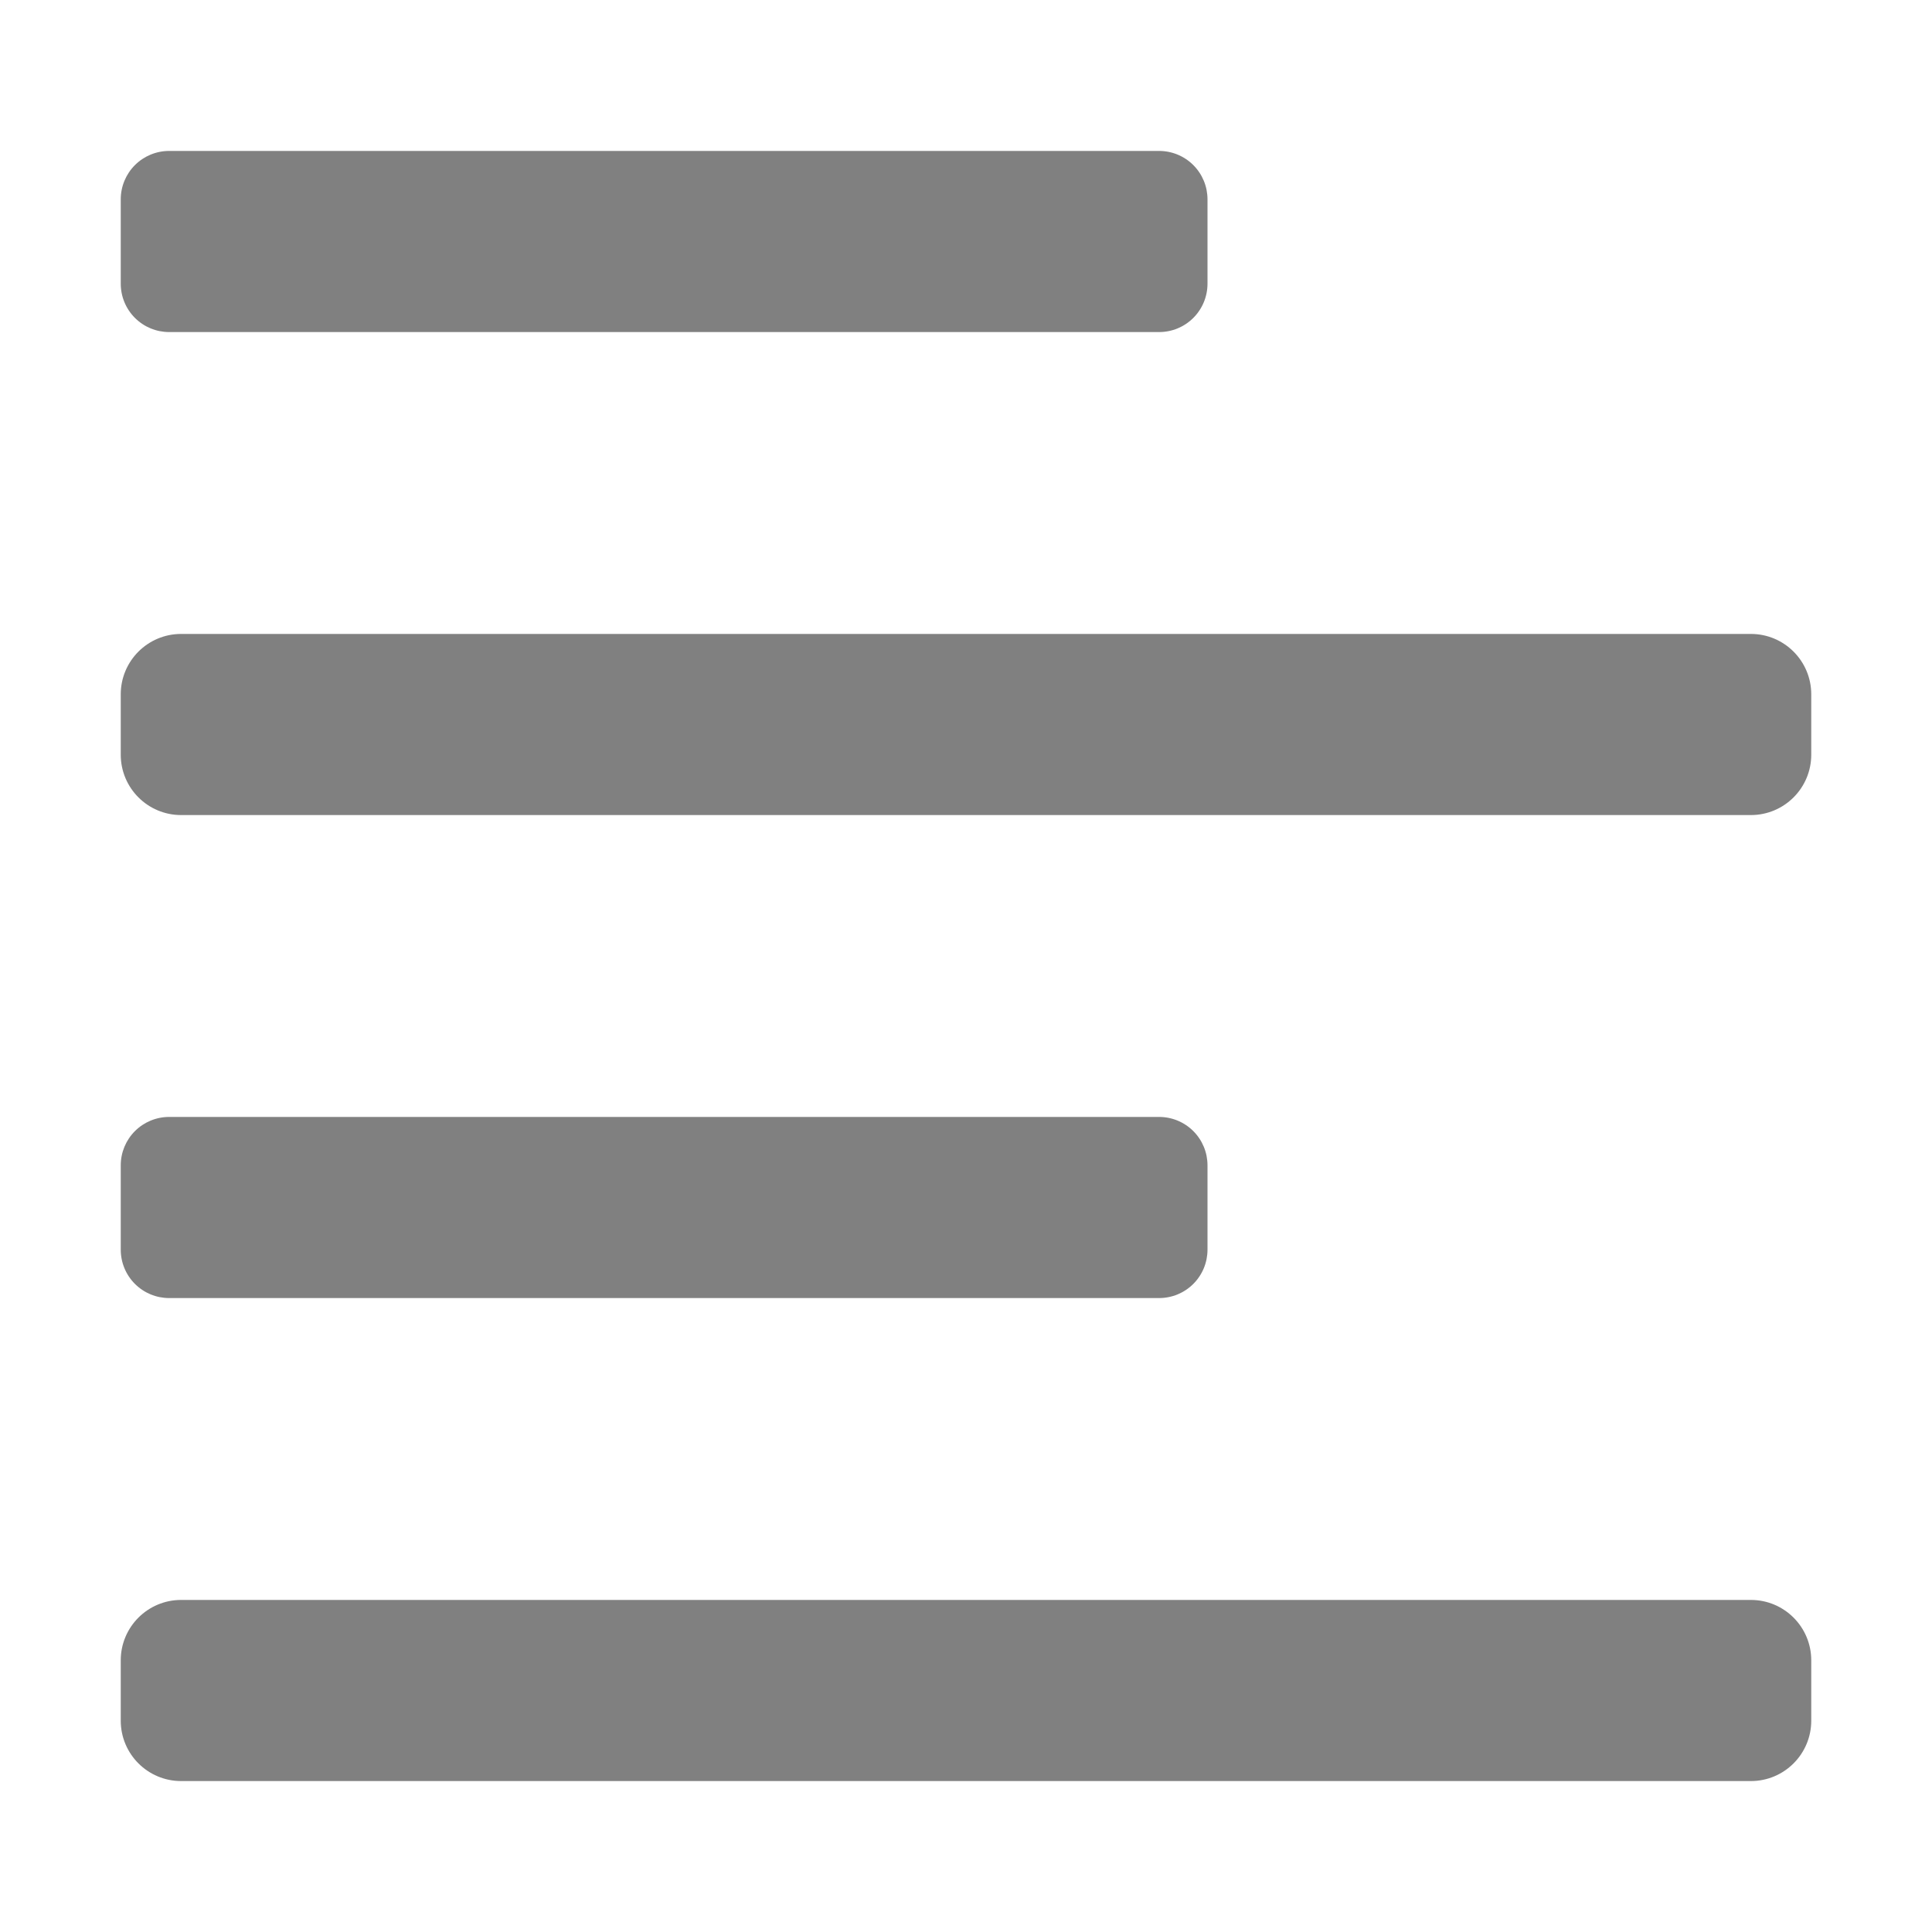
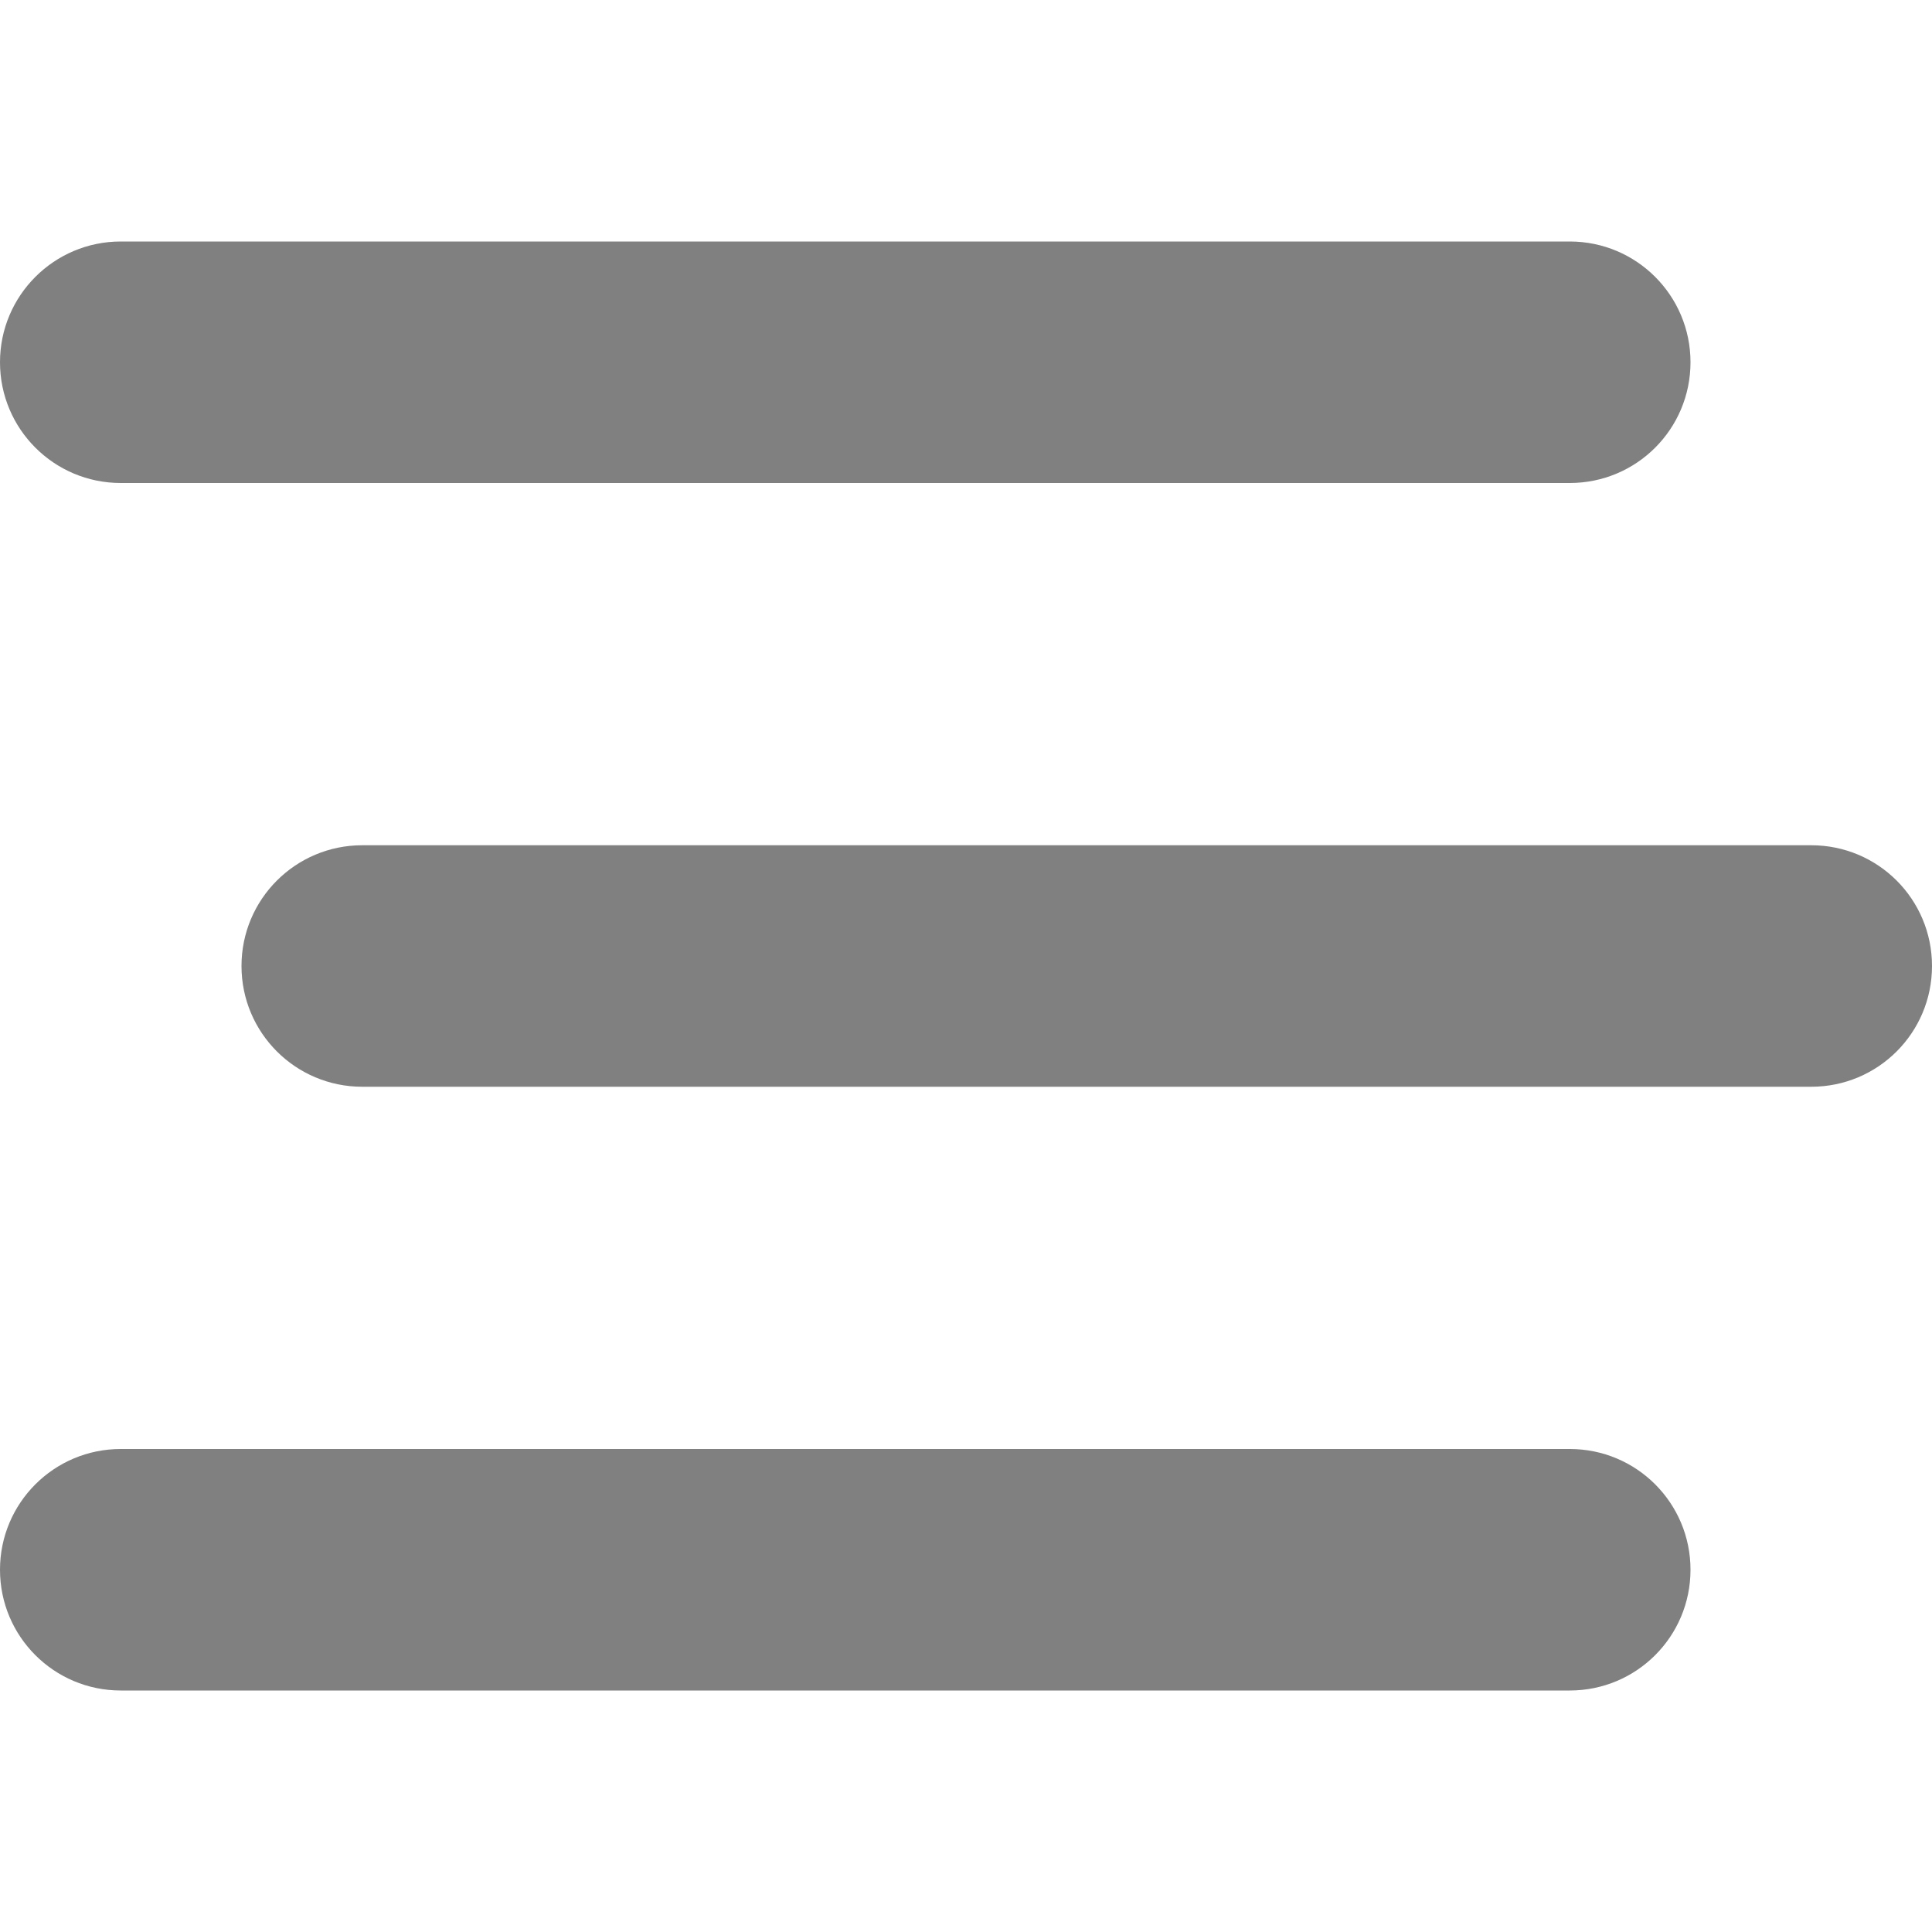
- <svg xmlns="http://www.w3.org/2000/svg" width="32" height="32" viewBox="0 0 448 512">
-   <path fill="#808080" d="M12.83 344h262.34A12.82 12.82 0 0 0 288 331.17v-22.34A12.82 12.82 0 0 0 275.17 296H12.83A12.82 12.82 0 0 0 0 308.83v22.34A12.82 12.82 0 0 0 12.83 344zm0-256h262.34A12.82 12.82 0 0 0 288 75.17V52.83A12.82 12.82 0 0 0 275.17 40H12.83A12.82 12.82 0 0 0 0 52.83v22.34A12.82 12.82 0 0 0 12.83 88zM432 168H16a16 16 0 0 0-16 16v16a16 16 0 0 0 16 16h416a16 16 0 0 0 16-16v-16a16 16 0 0 0-16-16zm0 256H16a16 16 0 0 0-16 16v16a16 16 0 0 0 16 16h416a16 16 0 0 0 16-16v-16a16 16 0 0 0-16-16z" />
+ <svg xmlns="http://www.w3.org/2000/svg" width="32" height="32" viewBox="0 0 512 512">
+   <path fill="#808080" d="M0 96C0 78.33 14.33 64 32 64H416C433.7 64 448 78.33 448 96C448 113.7 433.7 128 416 128H32C14.33 128 0 113.7 0 96zM64 256C64 238.3 78.33 224 96 224H480C497.7 224 512 238.3 512 256C512 273.7 497.7 288 480 288H96C78.33 288 64 273.7 64 256zM416 448H32C14.33 448 0 433.7 0 416C0 398.3 14.33 384 32 384H416C433.7 384 448 398.3 448 416C448 433.7 433.7 448 416 448z" />
</svg>
